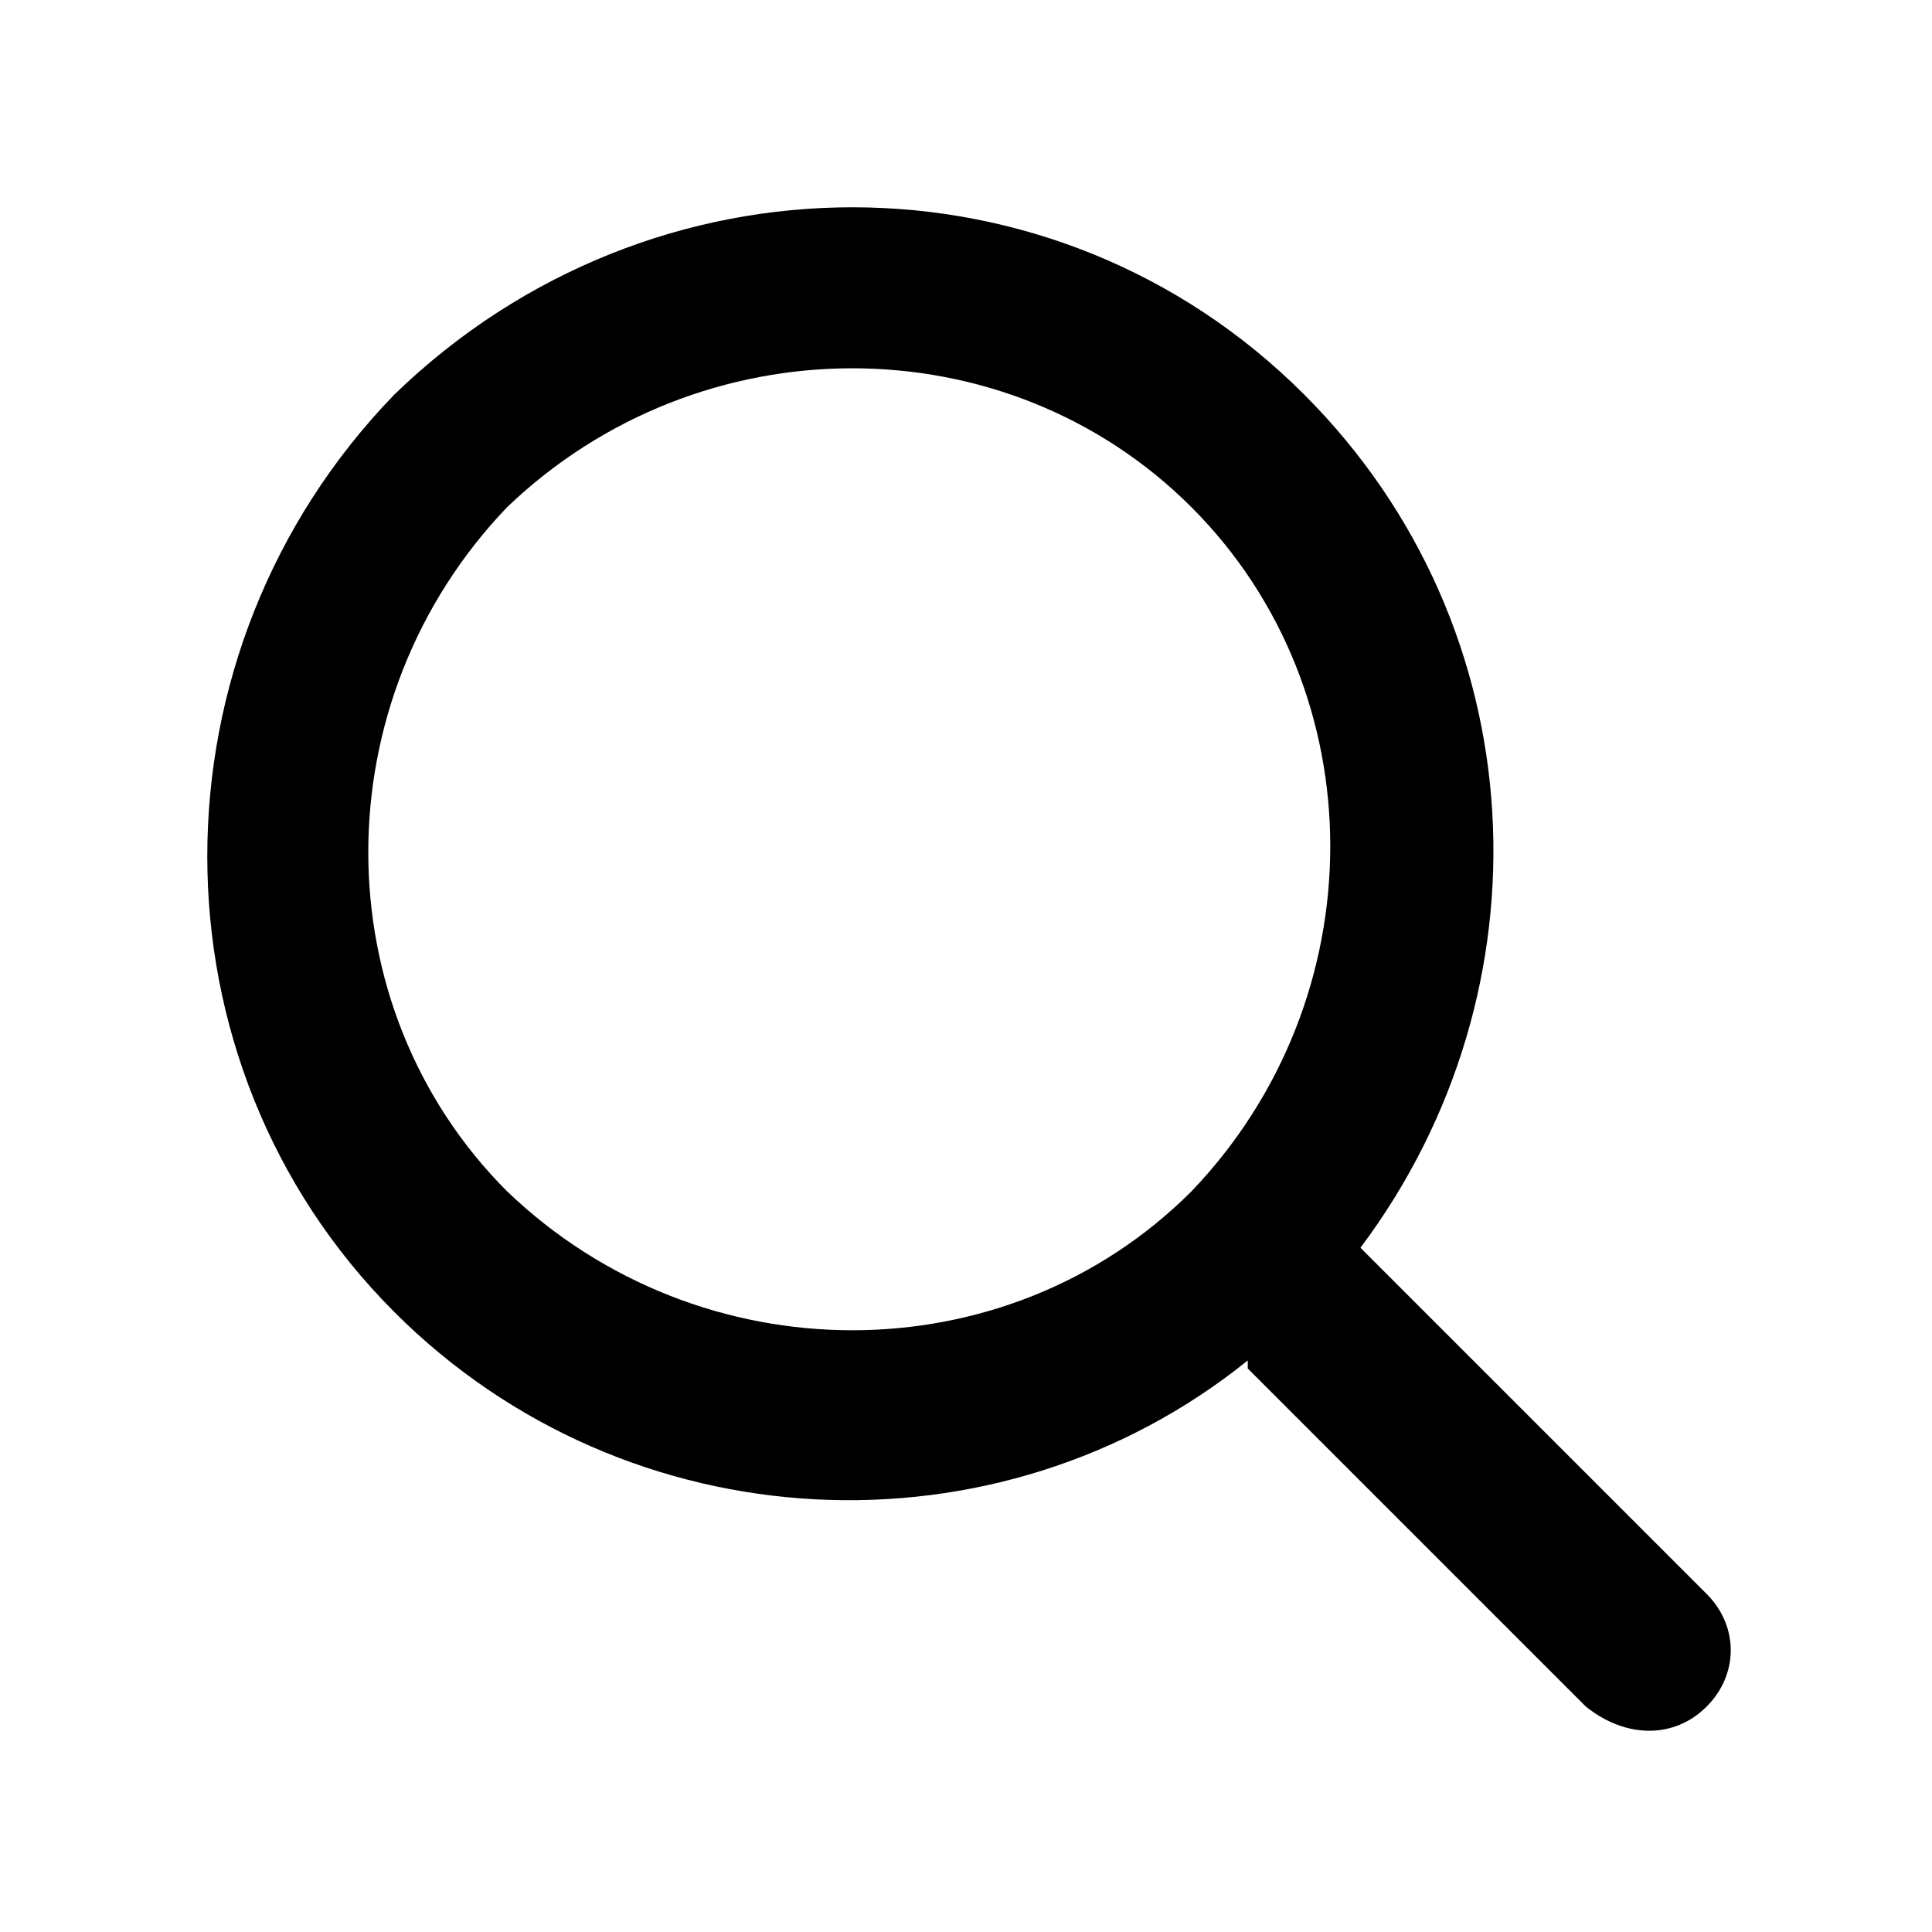
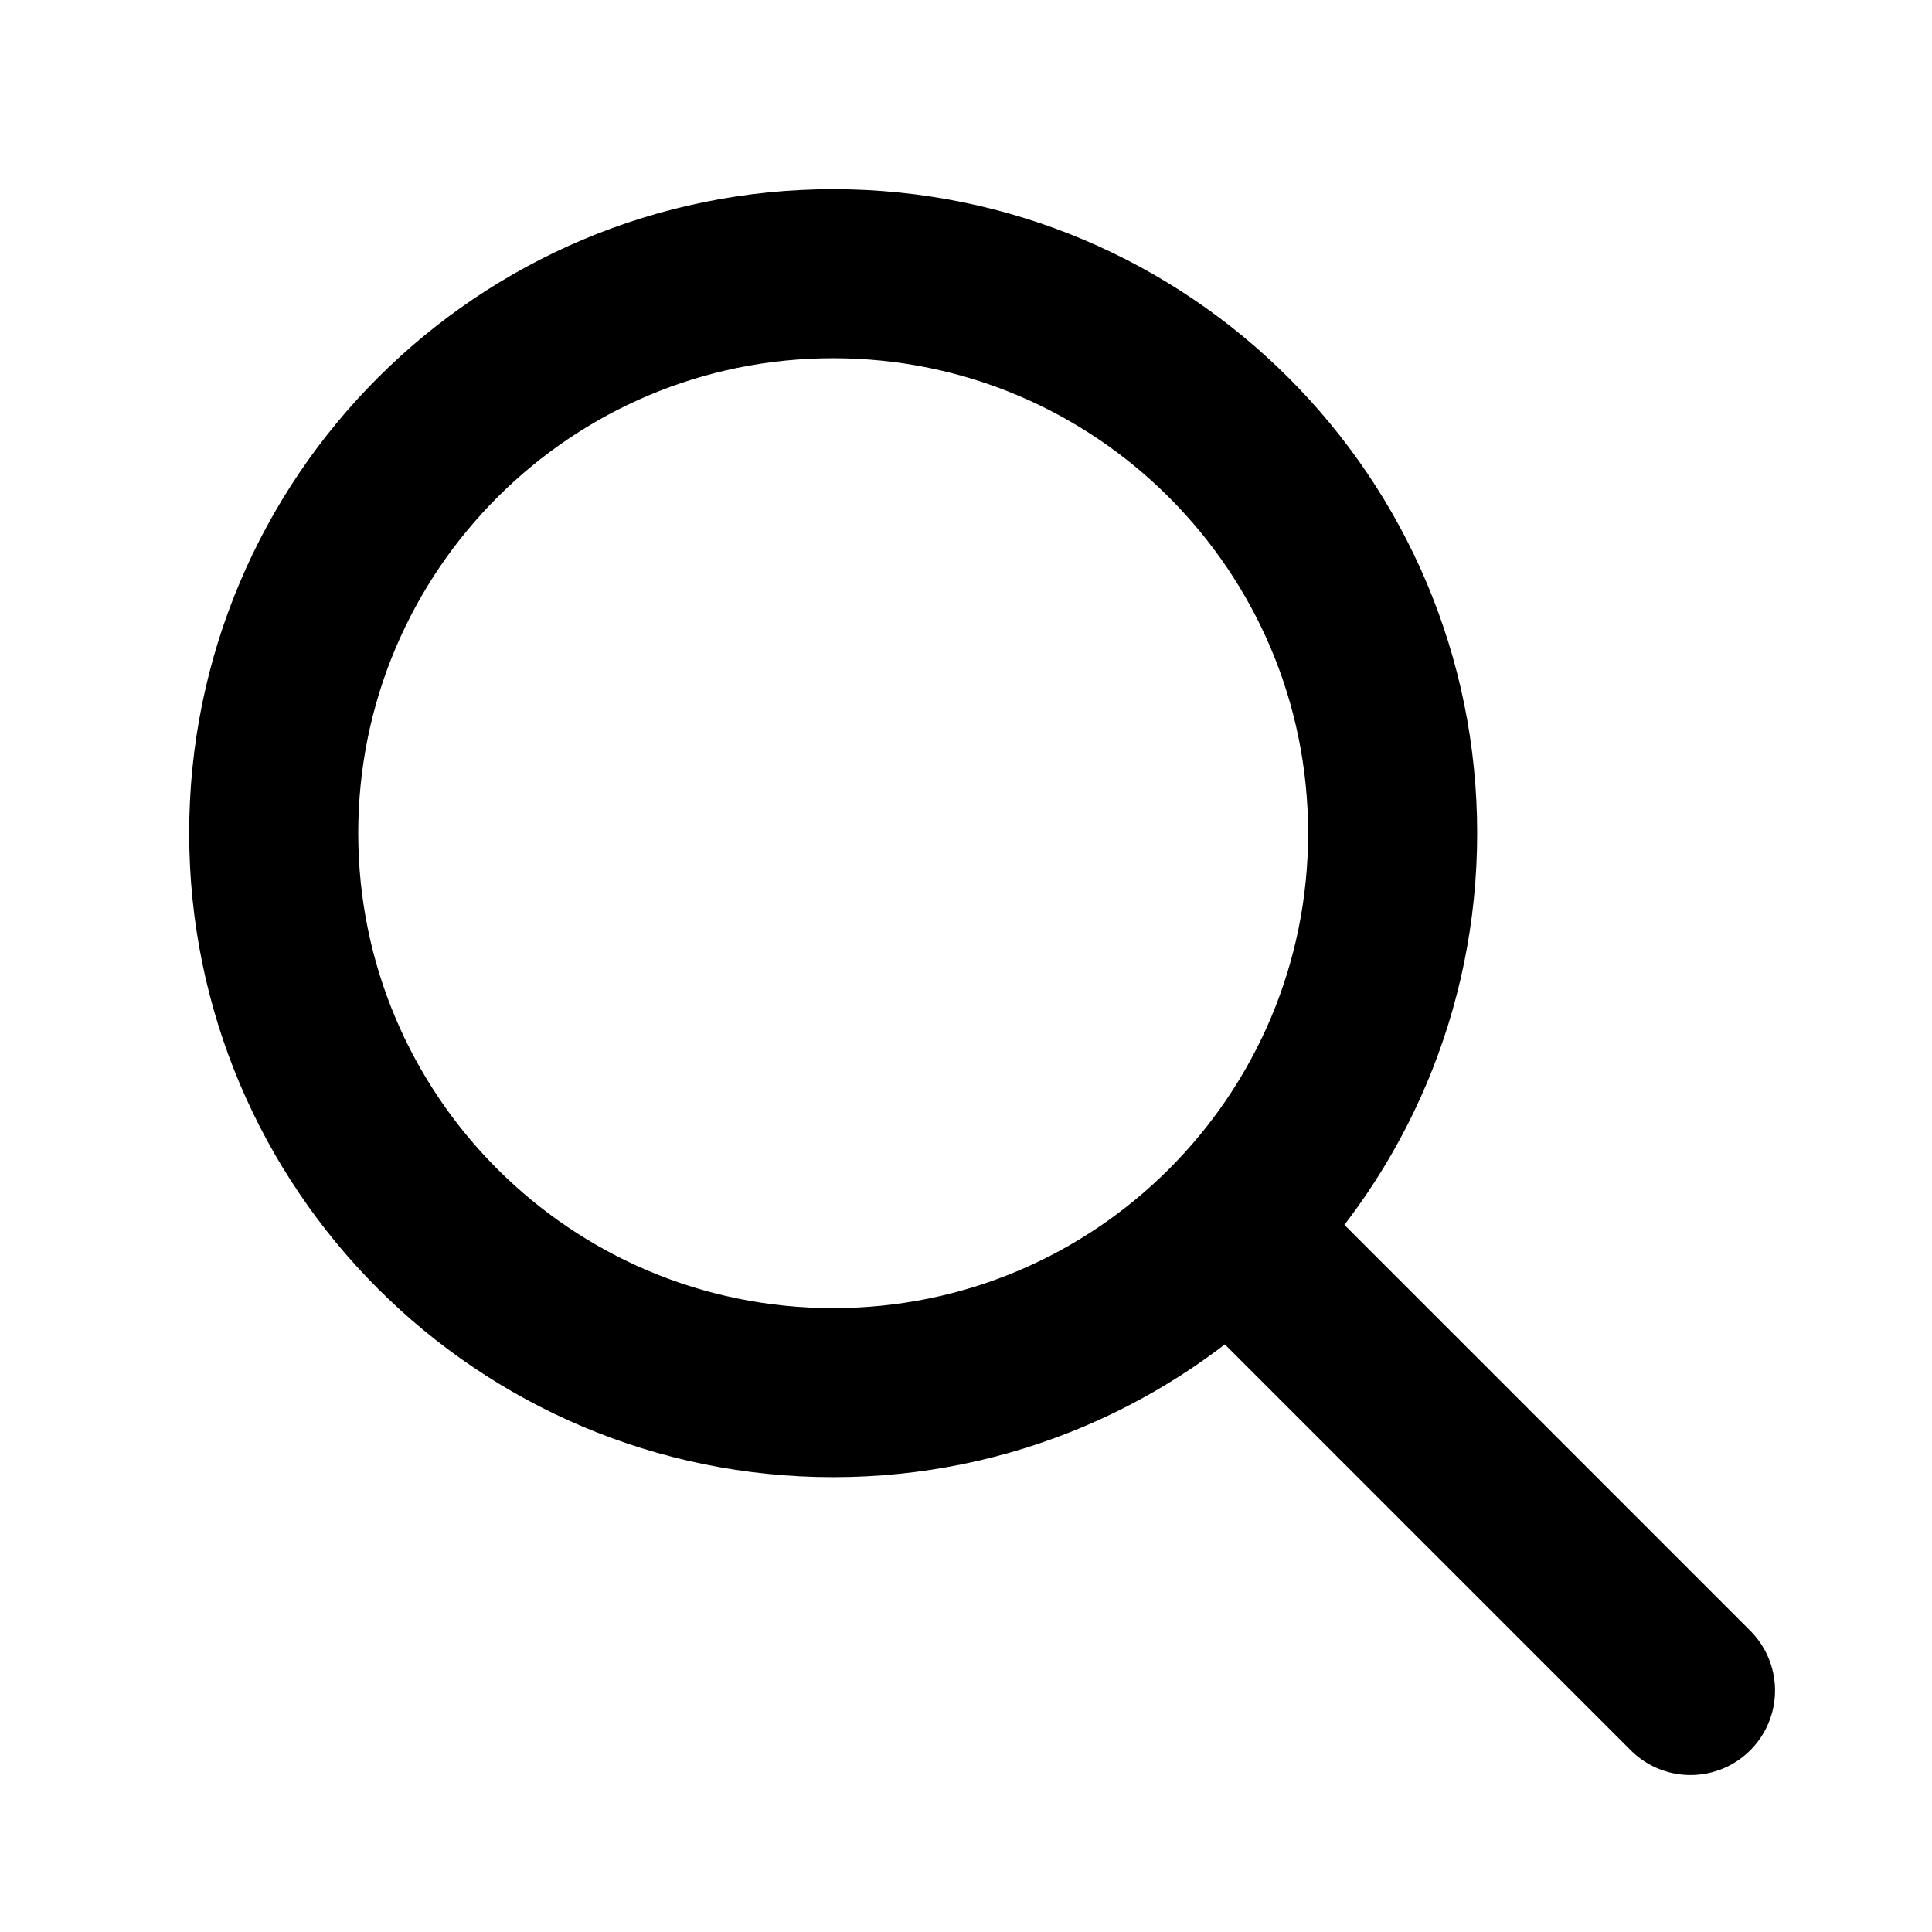
- <svg xmlns="http://www.w3.org/2000/svg" viewBox="0 0 24 24" width="24" height="24">
-   <path d="M16.9,15.5c2.4-3.2,2.2-7.7-0.7-10.6c-3.1-3.1-8.1-3.1-11.3,0c-3.1,3.2-3.1,8.3,0,11.4     c2.9,2.9,7.5,3.1,10.6,0.6c0,0.1,0,0.1,0,0.1l4.2,4.2c0.5,0.4,1.1,0.4,1.5,0c0.4-0.4,0.4-1,0-1.4L16.9,15.5     C16.9,15.5,16.9,15.5,16.9,15.5L16.9,15.5z M14.8,6.3c2.3,2.3,2.3,6.1,0,8.5c-2.3,2.3-6.1,2.3-8.5,0C4,12.5,4,8.7,6.3,6.3     C8.7,4,12.5,4,14.8,6.3z" />
+ <svg xmlns="http://www.w3.org/2000/svg" viewBox="0 0 24 24" width="24" height="24" fill="none" stroke="currentColor" stroke-width="2.1" stroke-linecap="round" stroke-linejoin="round" aria-hidden="true">
+   <circle cx="10.35" cy="10.35" r="6.95" />
+   <path d="M15.6 15.6 21 21" />
</svg>
